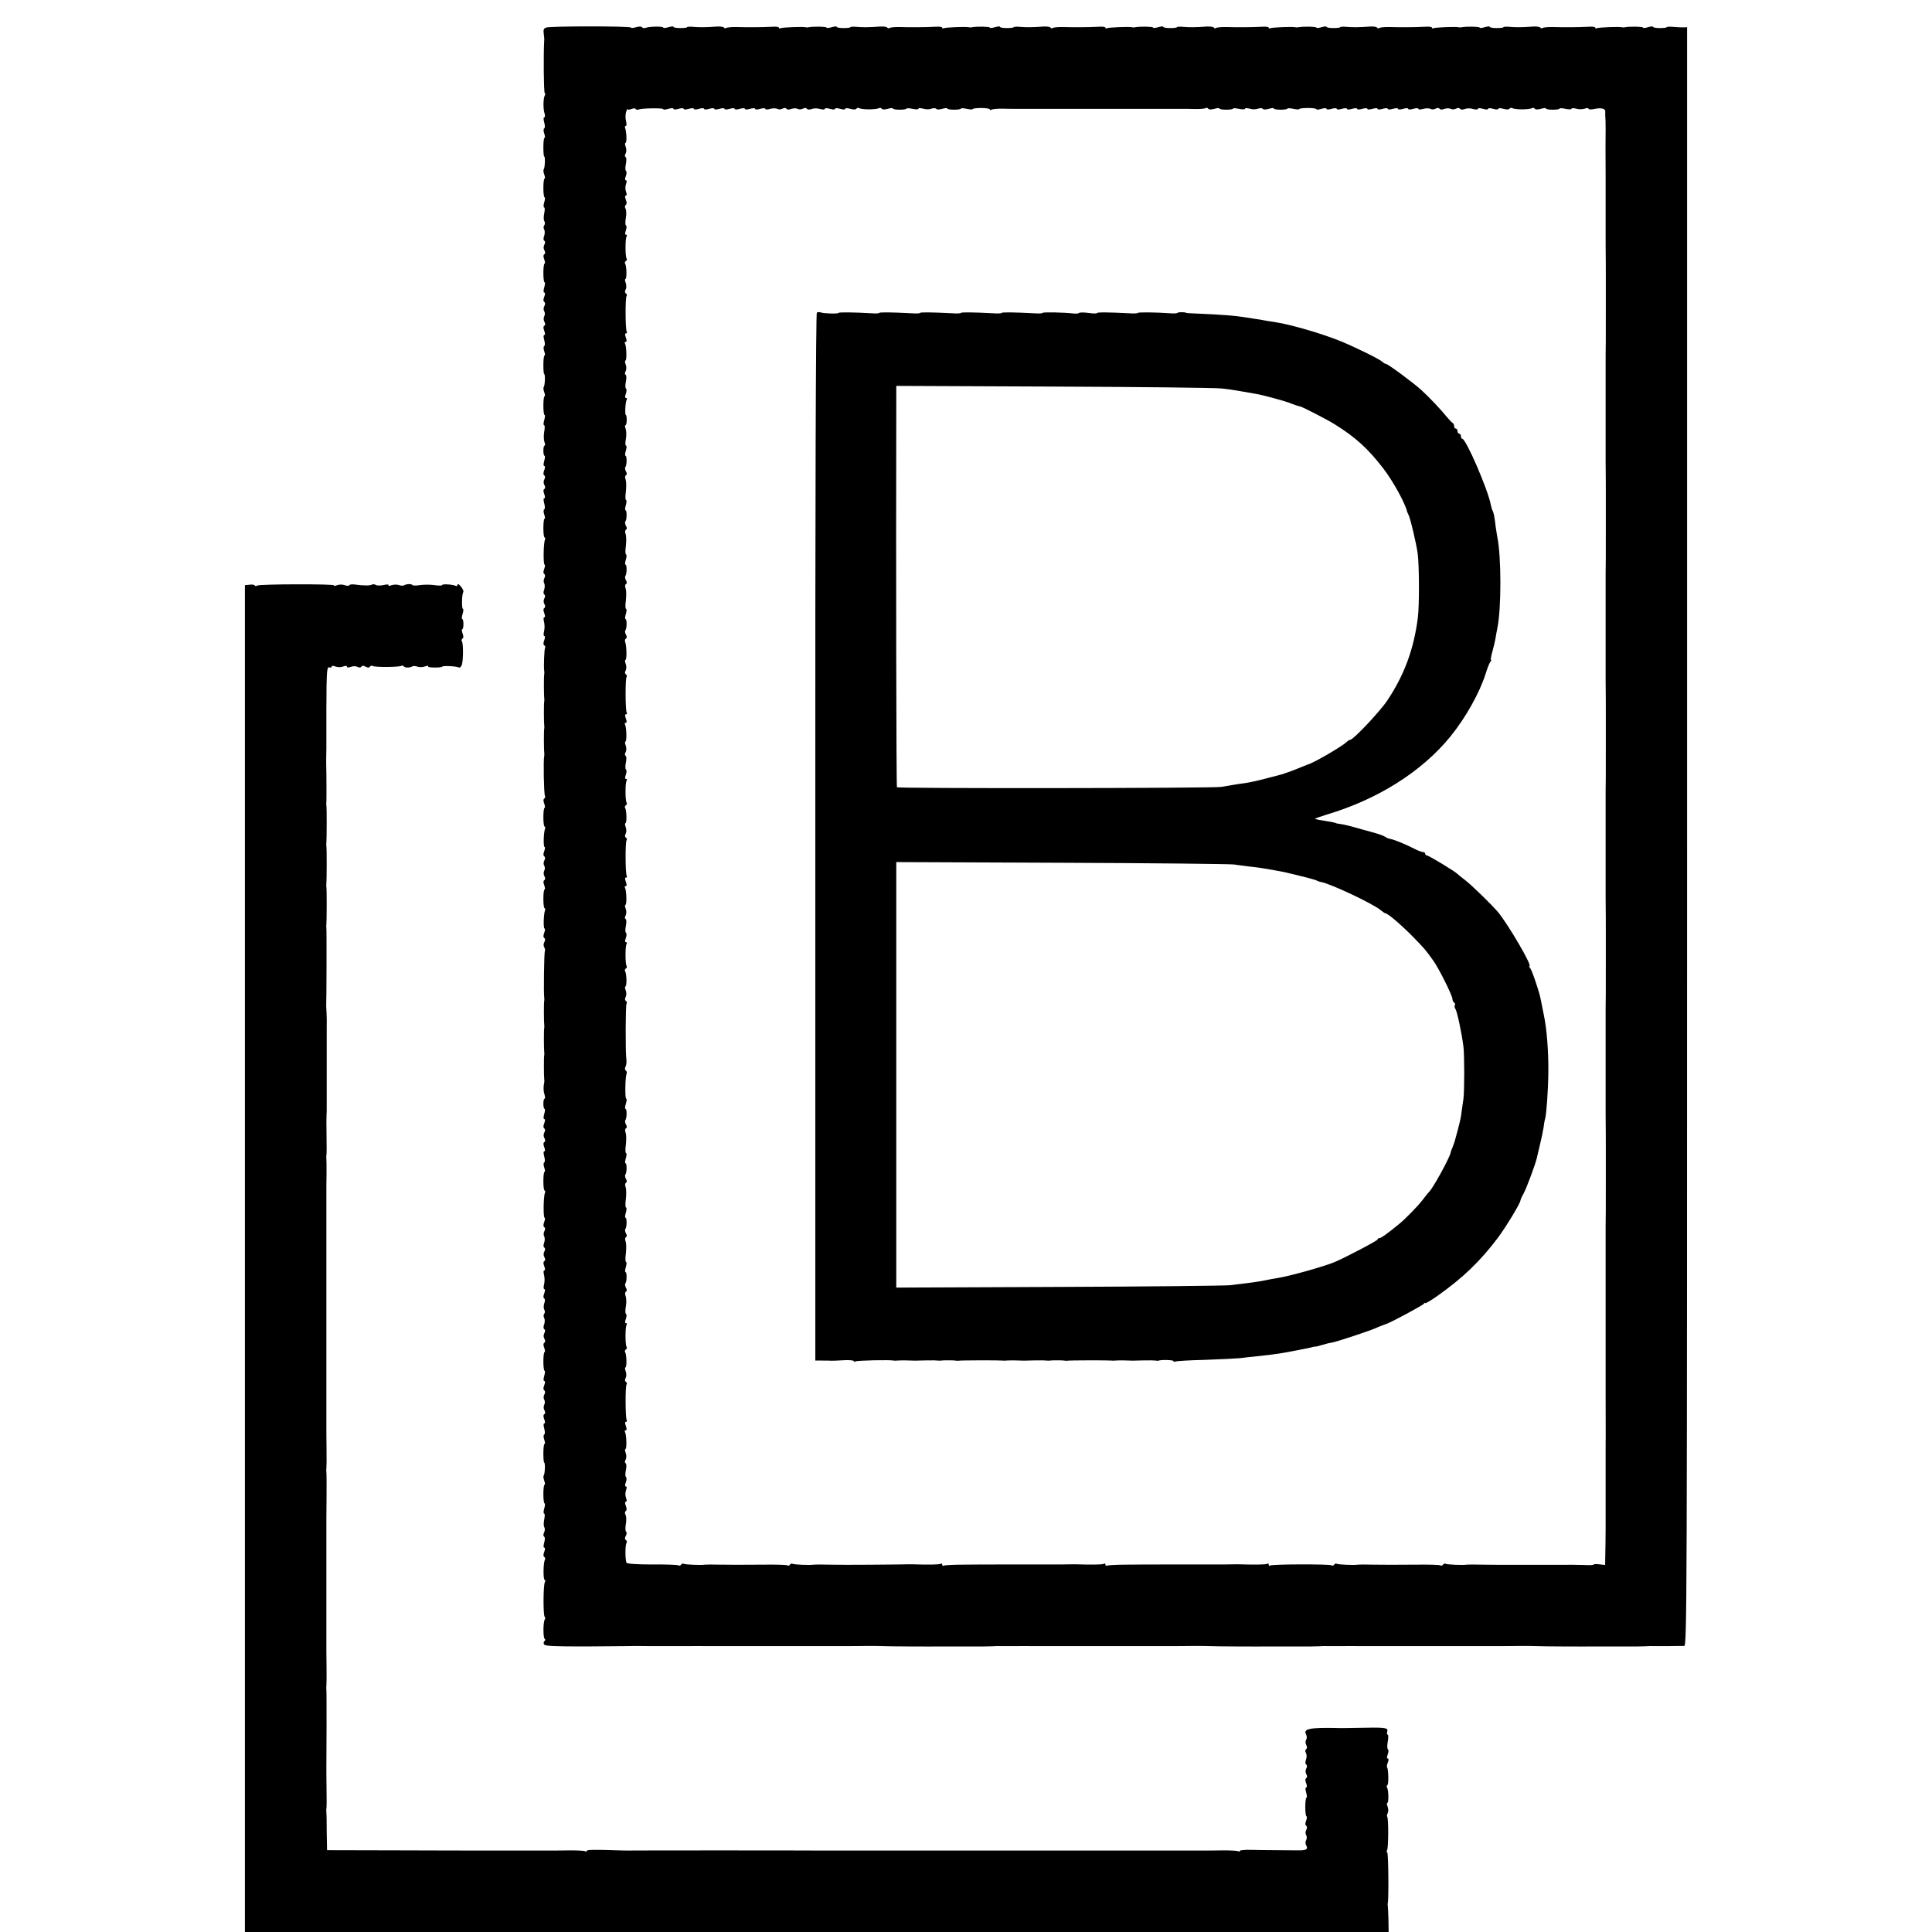
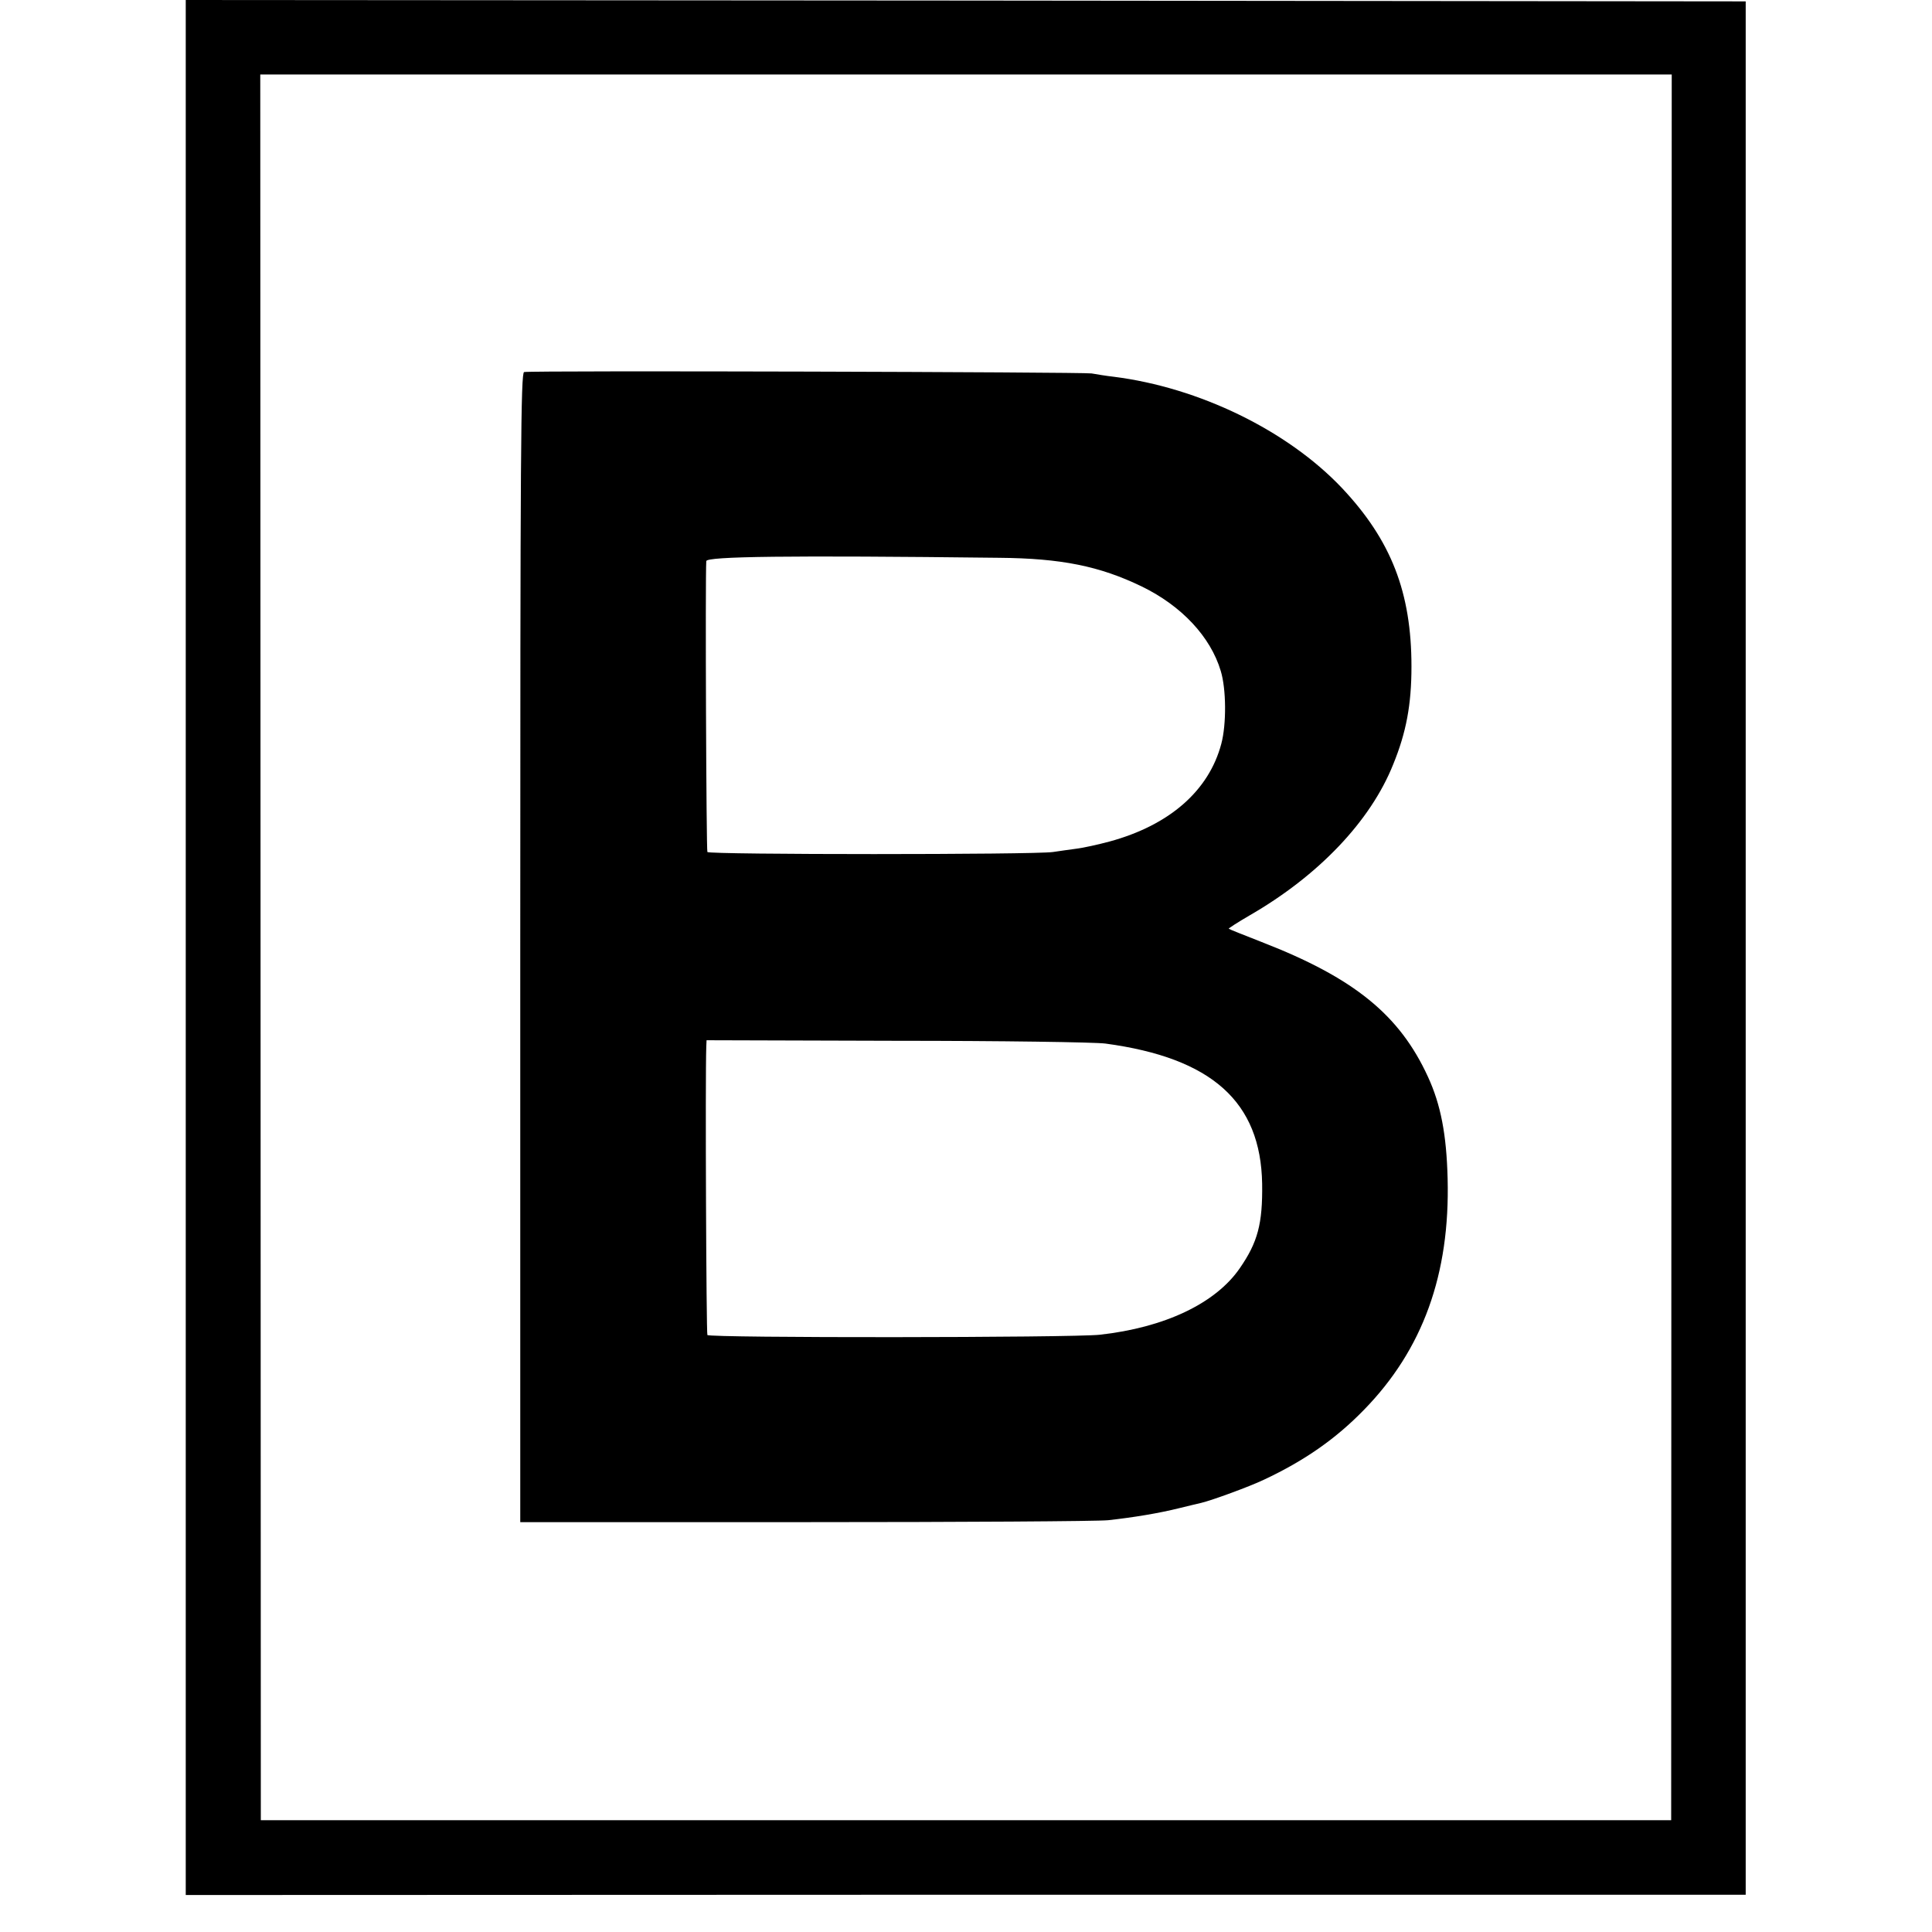
- <svg xmlns="http://www.w3.org/2000/svg" version="1.0" width="1136pt" height="1136pt" viewBox="0 0 1136 1136" preserveAspectRatio="xMidYMid meet">
-   <g transform="translate(0,1136) scale(0.1,-0.1)" fill="#000000" stroke="none">
-     <path d="M3211 11198 c-14 -5 -17 -14 -14 -35 2 -15 4 -32 3 -38 -5 -85 -3 -308 3 -312 4 -2 4 -9 0 -15 -9 -16 -10 -79 -1 -105 4 -13 3 -23 -2 -23 -5 0 -5 -12 0 -30 5 -17 5 -32 0 -35 -5 -3 -5 -16 0 -30 5 -14 6 -25 2 -25 -4 0 -7 -25 -7 -55 0 -30 2 -55 5 -55 7 0 4 -69 -3 -76 -3 -3 -2 -17 3 -30 5 -13 6 -24 2 -24 -4 0 -7 -25 -7 -55 0 -30 3 -55 7 -55 4 0 3 -13 -2 -30 -5 -16 -5 -30 0 -30 4 0 4 -15 0 -34 -4 -19 -4 -40 1 -47 4 -7 4 -18 -1 -24 -5 -6 -5 -17 0 -25 4 -7 4 -24 0 -36 -6 -14 -5 -26 0 -29 6 -4 7 -13 1 -23 -6 -11 -6 -24 0 -34 6 -10 6 -19 0 -23 -7 -4 -7 -15 -1 -30 5 -14 6 -25 2 -25 -4 0 -7 -25 -7 -55 0 -30 3 -55 7 -55 4 0 3 -13 -2 -30 -5 -18 -5 -30 0 -30 6 0 6 -10 0 -25 -6 -15 -6 -26 0 -30 6 -4 7 -13 1 -24 -6 -10 -6 -23 -1 -31 5 -8 5 -21 0 -30 -5 -9 -4 -23 1 -32 6 -10 6 -19 0 -23 -7 -4 -7 -15 -1 -30 6 -15 6 -25 0 -25 -5 0 -5 -12 0 -30 5 -17 5 -32 0 -35 -5 -3 -5 -16 0 -30 5 -14 6 -25 2 -25 -4 0 -7 -25 -7 -55 0 -30 2 -55 5 -55 7 0 4 -69 -3 -76 -3 -3 -2 -17 3 -30 5 -13 6 -24 2 -24 -4 0 -7 -25 -7 -55 0 -30 3 -55 7 -55 4 0 3 -13 -2 -30 -5 -16 -5 -30 -1 -30 5 0 5 -17 1 -38 -4 -21 -3 -48 1 -60 5 -12 5 -22 1 -22 -4 0 -7 -13 -7 -30 0 -16 3 -30 7 -30 4 0 3 -13 -2 -30 -5 -18 -5 -30 0 -30 6 0 6 -10 0 -25 -6 -15 -6 -26 0 -30 6 -4 7 -13 1 -23 -6 -11 -6 -24 0 -34 6 -10 6 -19 0 -23 -7 -4 -7 -15 -1 -30 6 -15 6 -25 0 -25 -5 0 -5 -12 0 -30 5 -17 5 -32 0 -35 -5 -3 -5 -16 0 -30 5 -14 6 -25 2 -25 -4 0 -7 -25 -7 -55 0 -30 3 -55 7 -55 4 0 5 -7 2 -15 -9 -22 -10 -145 -2 -145 4 0 3 -11 -2 -25 -6 -15 -6 -26 0 -30 6 -4 7 -13 1 -24 -5 -9 -6 -23 -1 -31 4 -7 4 -24 0 -36 -6 -14 -5 -26 0 -29 6 -4 7 -13 1 -23 -6 -11 -6 -24 0 -34 6 -10 6 -19 0 -23 -7 -4 -7 -15 -1 -30 6 -15 6 -25 0 -25 -5 0 -5 -12 -1 -27 4 -16 4 -40 0 -55 -4 -16 -3 -28 2 -28 5 0 4 -11 -1 -25 -6 -15 -6 -26 1 -30 5 -4 7 -10 4 -14 -5 -9 -9 -118 -5 -136 1 -5 1 -14 0 -20 -3 -12 -2 -126 0 -140 1 -5 1 -14 0 -20 -3 -12 -2 -126 0 -140 1 -5 1 -14 0 -20 -3 -12 -2 -126 0 -140 1 -5 1 -14 0 -20 -6 -22 -2 -223 4 -233 3 -6 2 -13 -3 -17 -7 -4 -7 -15 -1 -30 5 -14 6 -25 2 -25 -4 0 -7 -25 -7 -55 0 -30 3 -55 7 -55 4 0 5 -6 3 -12 -9 -23 -11 -108 -3 -108 4 0 3 -11 -2 -25 -6 -15 -6 -26 0 -30 6 -4 7 -13 1 -24 -6 -10 -6 -23 -1 -31 5 -8 5 -21 0 -30 -5 -9 -4 -23 1 -32 6 -10 6 -19 0 -23 -7 -4 -7 -15 -1 -30 5 -14 6 -25 2 -25 -4 0 -7 -25 -7 -55 0 -30 3 -55 7 -55 4 0 5 -6 3 -12 -9 -23 -11 -108 -3 -108 4 0 3 -11 -2 -25 -6 -15 -6 -26 0 -30 6 -4 7 -13 1 -24 -6 -10 -6 -23 -1 -31 5 -8 6 -18 4 -22 -5 -8 -8 -251 -4 -273 1 -5 1 -14 0 -20 -3 -12 -2 -126 0 -140 1 -5 1 -14 0 -20 -3 -12 -2 -126 0 -140 1 -5 1 -14 0 -20 -3 -12 -2 -126 0 -140 1 -5 1 -14 0 -20 -6 -26 -5 -52 2 -72 4 -13 4 -23 0 -23 -4 0 -7 -13 -7 -30 0 -16 3 -30 7 -30 4 0 3 -13 -2 -30 -5 -18 -5 -30 0 -30 6 0 6 -10 0 -25 -6 -15 -6 -26 0 -30 6 -4 7 -13 1 -23 -6 -11 -6 -24 0 -34 6 -10 6 -19 0 -23 -7 -4 -7 -15 -1 -30 6 -15 6 -25 0 -25 -5 0 -5 -12 0 -30 5 -17 5 -32 0 -35 -5 -3 -5 -16 0 -30 5 -14 6 -25 2 -25 -4 0 -7 -25 -7 -55 0 -30 3 -55 7 -55 4 0 5 -7 2 -15 -9 -22 -10 -145 -2 -145 4 0 3 -11 -2 -25 -6 -15 -6 -26 0 -30 6 -4 7 -13 1 -24 -5 -9 -6 -23 -1 -31 4 -7 4 -24 0 -36 -6 -14 -5 -26 0 -29 6 -4 7 -13 1 -23 -6 -11 -6 -24 0 -34 6 -10 6 -19 0 -23 -7 -4 -7 -15 -1 -30 6 -15 6 -25 0 -25 -5 0 -5 -12 -1 -27 4 -16 4 -40 0 -56 -4 -15 -3 -27 2 -27 5 0 4 -11 -1 -25 -6 -15 -6 -27 0 -30 5 -3 6 -15 0 -29 -4 -12 -4 -29 0 -36 5 -8 5 -19 0 -25 -5 -6 -5 -17 0 -25 4 -7 4 -24 0 -36 -6 -14 -5 -26 0 -29 6 -4 7 -13 1 -23 -6 -11 -6 -24 0 -34 6 -10 6 -19 0 -23 -7 -4 -7 -15 -1 -30 5 -14 6 -25 2 -25 -4 0 -7 -25 -7 -55 0 -30 3 -55 7 -55 4 0 3 -13 -2 -30 -5 -18 -5 -30 0 -30 6 0 6 -10 0 -25 -6 -15 -6 -26 0 -30 6 -4 7 -13 1 -24 -6 -10 -6 -23 -1 -31 5 -8 5 -21 0 -30 -5 -9 -4 -23 1 -32 6 -10 6 -19 0 -23 -7 -4 -7 -15 -1 -30 6 -15 6 -25 0 -25 -5 0 -5 -12 0 -30 5 -17 5 -32 0 -35 -5 -3 -5 -16 0 -30 5 -14 6 -25 2 -25 -4 0 -7 -25 -7 -55 0 -30 2 -55 5 -55 7 0 4 -69 -3 -76 -3 -3 -2 -17 3 -30 5 -13 6 -24 2 -24 -4 0 -7 -25 -7 -55 0 -30 3 -55 7 -55 4 0 3 -13 -2 -30 -5 -16 -5 -30 0 -30 4 0 4 -15 0 -34 -4 -19 -4 -40 1 -47 4 -7 3 -21 -2 -30 -5 -11 -5 -20 0 -24 6 -3 6 -17 1 -35 -5 -18 -5 -30 0 -30 6 0 6 -10 0 -25 -6 -15 -6 -26 1 -30 5 -4 6 -11 3 -17 -10 -16 -11 -118 -1 -118 4 0 5 -5 1 -12 -10 -16 -11 -199 -1 -205 4 -2 4 -10 0 -16 -10 -16 -10 -108 0 -114 5 -3 4 -8 -1 -12 -6 -4 -7 -12 -3 -20 6 -10 60 -12 242 -12 129 1 241 2 249 2 8 1 67 1 130 0 155 0 145 0 230 0 41 0 80 1 85 0 8 0 372 0 475 0 8 0 116 0 240 0 124 0 241 0 260 1 19 0 55 0 80 -1 36 -2 291 -3 360 -2 8 0 69 0 135 0 66 -1 134 0 150 1 17 1 37 2 45 1 8 0 49 0 90 0 41 0 80 1 85 0 8 0 372 0 475 0 8 0 116 0 240 0 124 0 241 0 260 1 19 0 55 0 80 -1 36 -2 291 -3 360 -2 8 0 69 0 135 0 66 -1 134 0 150 1 17 1 37 2 45 1 8 0 49 0 90 0 41 0 80 1 85 0 8 0 372 0 475 0 8 0 116 0 240 0 124 0 241 0 260 1 19 0 55 0 80 -1 36 -2 291 -3 360 -2 8 0 69 0 135 0 66 -1 134 0 150 1 17 1 37 2 45 1 8 0 49 0 90 0 41 1 83 1 93 1 16 -1 17 232 17 4759 l0 4759 -22 -1 c-13 0 -40 1 -60 3 -21 2 -38 1 -38 -2 0 -3 -18 -5 -40 -5 -22 0 -40 3 -40 7 0 4 -14 3 -30 -2 -16 -5 -30 -6 -30 -2 0 6 -77 7 -105 2 -6 -2 -14 -1 -20 0 -19 4 -138 -1 -146 -6 -5 -3 -9 -1 -9 3 0 5 -15 7 -32 6 -38 -2 -85 -3 -110 -3 -10 0 -26 0 -35 0 -10 0 -41 0 -70 1 -28 1 -56 -2 -62 -5 -5 -4 -12 -3 -14 2 -3 4 -20 7 -39 6 -71 -5 -104 -5 -140 -2 -21 2 -38 1 -38 -2 0 -3 -18 -5 -40 -5 -22 0 -40 3 -40 7 0 4 -14 3 -30 -2 -16 -5 -30 -6 -30 -2 0 6 -77 7 -105 2 -6 -2 -14 -1 -20 0 -19 4 -138 -1 -146 -6 -5 -3 -9 -1 -9 3 0 5 -15 7 -32 6 -38 -2 -85 -3 -110 -3 -10 0 -26 0 -35 0 -10 0 -41 0 -70 1 -28 1 -56 -2 -62 -5 -5 -4 -12 -3 -14 2 -3 4 -20 7 -39 6 -71 -5 -104 -5 -140 -2 -21 2 -38 1 -38 -2 0 -3 -18 -5 -40 -5 -22 0 -40 3 -40 7 0 4 -13 3 -30 -2 -16 -5 -30 -6 -30 -2 0 6 -77 7 -105 2 -6 -2 -14 -1 -20 0 -19 4 -138 -1 -146 -6 -5 -3 -9 -1 -9 3 0 5 -15 7 -32 6 -38 -2 -85 -3 -110 -3 -10 0 -26 0 -35 0 -10 0 -41 0 -70 1 -28 1 -56 -2 -62 -5 -5 -4 -12 -3 -14 2 -3 4 -20 7 -39 6 -71 -5 -104 -5 -140 -2 -21 2 -38 1 -38 -2 0 -3 -18 -5 -40 -5 -22 0 -40 3 -40 7 0 4 -14 3 -30 -2 -17 -5 -30 -6 -30 -2 0 6 -77 7 -105 2 -6 -2 -14 -1 -20 0 -19 4 -138 -1 -146 -6 -5 -3 -9 -1 -9 3 0 5 -15 7 -32 6 -38 -2 -85 -3 -110 -3 -10 0 -26 0 -35 0 -10 0 -41 0 -70 1 -28 1 -56 -2 -62 -5 -5 -4 -12 -3 -14 2 -3 4 -20 7 -39 6 -71 -5 -104 -5 -140 -2 -21 2 -38 1 -38 -2 0 -3 -18 -5 -40 -5 -22 0 -40 3 -40 7 0 4 -13 3 -30 -2 -16 -5 -30 -6 -30 -2 0 6 -77 7 -105 2 -6 -2 -14 -1 -20 0 -19 4 -138 -1 -146 -6 -5 -3 -9 -1 -9 3 0 5 -15 7 -32 6 -38 -2 -85 -3 -110 -3 -10 0 -26 0 -35 0 -10 0 -41 0 -70 1 -28 1 -56 -2 -62 -5 -5 -4 -12 -3 -14 2 -3 4 -20 7 -39 6 -71 -5 -104 -5 -140 -2 -21 2 -38 1 -38 -2 0 -3 -18 -5 -40 -5 -22 0 -40 3 -40 7 0 4 -13 3 -30 -2 -16 -5 -30 -6 -30 -2 0 6 -77 7 -105 2 -6 -2 -14 -1 -20 0 -19 4 -138 -1 -146 -6 -5 -3 -9 -1 -9 3 0 5 -15 7 -32 6 -38 -2 -85 -3 -110 -3 -10 0 -26 0 -35 0 -10 0 -41 0 -70 1 -28 1 -56 -2 -62 -5 -5 -4 -12 -3 -14 2 -3 4 -20 7 -39 6 -71 -5 -104 -5 -140 -2 -21 2 -38 1 -38 -2 0 -3 -18 -5 -40 -5 -22 0 -40 3 -40 7 0 4 -13 3 -30 -2 -16 -5 -30 -6 -30 -2 0 8 -83 7 -105 -2 -8 -3 -17 -1 -20 4 -3 5 -18 5 -35 0 -17 -5 -30 -6 -30 -2 0 9 -476 9 -499 0z m543 -482 c20 8 146 10 146 2 0 -4 14 -3 30 2 17 5 30 5 30 0 0 -5 13 -5 30 0 17 5 30 5 30 0 0 -5 13 -5 30 0 17 5 30 5 30 0 0 -5 13 -5 30 0 17 5 30 5 30 0 0 -5 13 -5 30 0 17 5 30 5 30 0 0 -5 13 -5 30 0 17 5 30 5 30 0 0 -5 13 -5 30 0 17 5 30 5 30 0 0 -5 13 -5 30 0 17 5 30 5 30 0 0 -5 13 -5 30 0 17 5 30 5 30 0 0 -5 13 -5 30 0 17 5 30 5 30 0 0 -5 13 -5 29 0 15 4 34 4 42 0 7 -5 21 -4 30 1 11 6 20 5 24 -1 3 -5 15 -6 29 0 12 4 29 4 36 0 8 -5 22 -4 31 1 11 6 20 5 24 -1 3 -5 15 -6 28 -1 12 5 34 5 49 0 16 -4 28 -4 28 1 0 5 13 5 30 0 17 -5 30 -5 30 0 0 5 13 5 30 0 17 -5 30 -5 30 0 0 5 13 5 30 0 18 -5 32 -5 36 1 3 5 10 6 16 3 6 -4 32 -7 58 -7 26 0 52 3 58 7 6 3 13 2 16 -3 4 -6 18 -6 36 -1 17 5 30 6 30 2 0 -4 18 -7 40 -7 22 0 40 3 40 6 0 4 16 3 35 -1 19 -4 35 -4 35 0 0 5 12 5 28 1 15 -5 37 -5 49 0 12 4 25 4 28 -1 3 -5 18 -5 35 0 17 5 30 6 30 2 0 -4 18 -7 40 -7 22 0 40 3 40 6 0 4 16 3 35 -1 19 -4 35 -5 35 -1 0 3 23 6 50 6 28 0 50 -4 50 -8 0 -5 5 -5 10 -2 6 4 34 6 63 6 29 -1 60 -1 70 -1 9 0 24 0 32 0 8 0 22 0 30 0 8 0 22 0 30 0 8 0 22 0 30 0 8 0 22 0 30 0 8 0 22 0 30 0 8 0 22 0 30 0 8 0 22 0 30 0 8 0 22 0 30 0 8 0 22 0 30 0 8 0 22 0 30 0 8 0 22 0 30 0 8 0 22 0 30 0 8 0 22 0 30 0 8 0 22 0 30 0 8 0 22 0 30 0 8 0 22 0 30 0 8 0 22 0 30 0 8 0 22 0 30 0 8 0 22 0 30 0 8 0 22 0 30 0 8 0 22 0 30 0 8 0 22 0 30 0 8 0 22 0 30 0 8 0 22 0 30 0 8 0 22 0 30 0 8 0 22 0 30 0 8 0 22 0 30 0 8 0 22 0 30 0 8 0 22 0 30 0 8 0 22 0 30 0 8 0 22 0 30 0 8 0 23 0 33 0 9 0 40 0 69 -1 28 -1 56 2 62 5 5 4 12 2 15 -3 4 -6 18 -6 36 -1 17 5 30 6 30 2 0 -4 18 -7 40 -7 22 0 40 3 40 6 0 4 16 3 35 -1 19 -4 35 -4 35 0 0 5 12 5 28 1 15 -5 37 -5 49 0 12 4 25 4 28 -1 3 -5 18 -5 35 0 17 5 30 6 30 2 0 -4 18 -7 40 -7 22 0 40 3 40 6 0 4 16 3 35 -1 19 -4 35 -5 35 -1 0 3 23 6 50 6 28 0 50 -3 50 -7 0 -4 14 -3 30 2 17 5 30 5 30 0 0 -5 13 -5 30 0 17 5 30 5 30 0 0 -5 13 -5 30 0 17 5 30 5 30 0 0 -5 13 -5 30 0 17 5 30 5 30 0 0 -5 13 -5 30 0 17 5 30 5 30 0 0 -5 13 -5 30 0 17 5 30 5 30 0 0 -5 13 -5 30 0 17 5 30 5 30 0 0 -5 13 -5 30 0 17 5 30 5 30 0 0 -5 13 -5 30 0 17 5 30 5 30 0 0 -5 13 -5 30 0 17 5 30 5 30 0 0 -5 13 -5 29 0 15 4 34 4 42 0 7 -5 21 -4 30 1 11 6 20 5 24 -1 3 -5 15 -6 29 0 12 4 29 4 36 0 8 -5 22 -4 31 1 11 6 20 5 24 -1 3 -5 15 -6 28 -1 12 5 34 5 49 0 16 -4 28 -4 28 1 0 5 13 5 30 0 17 -5 30 -5 30 0 0 5 13 5 30 0 17 -5 30 -5 30 0 0 5 13 5 30 0 18 -5 32 -5 36 1 3 5 10 6 16 3 6 -4 32 -7 58 -7 26 0 52 3 58 7 6 3 13 2 16 -3 4 -6 18 -6 36 -1 17 5 30 6 30 2 0 -4 18 -7 40 -7 22 0 40 3 40 6 0 4 16 3 35 -1 19 -4 35 -4 35 0 0 5 12 5 28 1 15 -5 37 -4 50 0 12 5 22 4 22 0 0 -5 15 -6 33 -2 43 9 68 3 66 -17 -1 -9 -1 -21 0 -27 1 -5 2 -39 2 -75 -1 -36 -1 -164 0 -285 0 -121 0 -227 0 -235 0 -8 0 -80 0 -160 1 -80 1 -154 1 -165 0 -11 0 -119 0 -240 0 -121 0 -229 -1 -240 0 -11 0 -119 0 -240 0 -121 0 -227 0 -235 0 -8 0 -80 0 -160 1 -80 1 -154 1 -165 0 -11 0 -119 0 -240 0 -121 0 -229 -1 -240 0 -11 0 -119 0 -240 0 -121 0 -227 0 -235 0 -8 0 -80 0 -160 1 -80 1 -154 1 -165 0 -11 0 -119 0 -240 0 -121 0 -229 -1 -240 0 -11 0 -119 0 -240 0 -121 0 -227 0 -235 0 -8 0 -80 0 -160 1 -80 1 -154 1 -165 0 -11 0 -119 0 -240 0 -121 0 -229 -1 -240 0 -11 0 -119 0 -240 0 -121 0 -227 0 -235 0 -8 0 -80 0 -160 1 -80 1 -154 1 -165 0 -11 0 -119 0 -240 0 -121 0 -229 -1 -240 0 -11 0 -119 0 -240 0 -121 0 -227 0 -235 0 -8 0 -80 0 -160 0 -80 0 -151 0 -157 0 -7 0 -114 0 -238 0 -124 1 -235 0 -247 0 -38 0 -462 0 -473 0 -5 0 -63 -1 -128 l-2 -119 -34 4 c-19 2 -34 2 -34 -2 0 -3 -26 -4 -57 -2 -32 1 -96 2 -143 1 -47 0 -92 0 -100 0 -13 0 -116 0 -255 0 -16 0 -64 1 -105 1 -41 1 -79 1 -85 0 -21 -4 -116 0 -125 5 -5 3 -11 1 -15 -5 -4 -6 -11 -8 -16 -4 -6 3 -67 5 -137 4 -160 -1 -171 -1 -262 0 -41 1 -79 1 -85 0 -21 -4 -116 0 -125 5 -5 3 -11 1 -15 -5 -4 -6 -11 -8 -16 -4 -13 8 -347 7 -360 -1 -5 -4 -9 -1 -9 5 0 6 -4 9 -9 5 -8 -5 -70 -6 -166 -3 -11 0 -51 0 -90 -1 -38 0 -77 0 -85 0 -8 0 -46 0 -85 0 -38 0 -77 0 -85 0 -8 0 -58 0 -110 0 -52 0 -144 0 -204 -1 -59 0 -112 -3 -117 -6 -5 -3 -9 0 -9 6 0 6 -4 9 -9 5 -8 -5 -70 -6 -166 -3 -11 0 -51 0 -90 -1 -38 0 -77 0 -85 0 -8 0 -46 0 -85 0 -38 0 -77 0 -85 0 -8 0 -58 0 -110 0 -52 0 -144 0 -204 -1 -59 0 -112 -3 -117 -6 -5 -3 -9 0 -9 6 0 6 -4 9 -9 5 -8 -5 -70 -6 -166 -3 -11 0 -51 0 -90 -1 -64 -1 -225 -2 -300 -2 -16 0 -64 1 -105 1 -41 1 -79 1 -85 0 -21 -4 -116 0 -125 5 -5 3 -11 1 -15 -5 -4 -6 -11 -8 -16 -4 -6 3 -67 5 -137 4 -160 -1 -171 -1 -262 0 -41 1 -79 1 -85 0 -21 -4 -116 0 -125 5 -5 3 -11 1 -15 -5 -4 -6 -11 -8 -16 -4 -6 3 -75 6 -154 5 -89 0 -147 4 -151 10 -8 14 -9 103 0 117 3 6 2 13 -4 17 -7 4 -7 12 0 25 6 10 6 21 1 24 -4 3 -5 23 -1 45 4 21 3 46 -2 54 -5 9 -4 18 1 22 7 4 7 15 1 30 -6 16 -6 25 0 25 6 0 6 9 1 23 -5 12 -5 32 0 45 5 13 5 22 -1 22 -6 0 -6 9 0 25 5 13 5 27 1 30 -5 3 -5 21 -1 40 4 20 4 38 -1 41 -6 3 -6 12 0 22 5 9 5 26 0 39 -5 13 -5 23 -1 23 8 0 6 85 -3 100 -3 5 -2 10 4 10 7 0 7 8 1 25 -6 17 -6 25 1 25 6 0 7 5 4 10 -8 14 -9 196 -1 209 4 5 2 12 -4 16 -6 4 -7 12 -1 23 5 9 5 26 0 39 -5 13 -5 23 -1 23 8 0 7 74 -2 89 -4 5 -2 12 4 16 6 4 8 11 4 16 -8 14 -8 114 0 128 4 6 3 11 -3 11 -7 0 -7 8 -1 25 5 13 5 27 1 29 -5 3 -5 23 -1 44 4 21 3 48 -1 60 -5 12 -4 24 1 27 7 4 7 13 0 24 -5 10 -6 21 -3 25 9 8 10 66 1 66 -4 0 -3 14 2 30 5 17 5 30 1 30 -4 0 -5 22 -1 49 3 27 3 58 -1 70 -5 11 -4 23 1 26 7 4 7 13 0 24 -5 10 -6 21 -3 25 9 8 10 66 1 66 -4 0 -3 14 2 30 5 17 5 30 1 30 -4 0 -5 22 -1 49 3 27 3 58 -1 70 -5 11 -4 23 1 26 7 4 7 13 0 24 -5 10 -6 21 -3 25 9 8 10 66 1 66 -4 0 -3 14 2 30 5 17 5 30 1 30 -4 0 -5 22 -1 49 3 27 3 58 -1 70 -5 11 -4 23 1 26 7 4 7 13 0 24 -5 10 -6 21 -3 25 9 8 10 66 1 66 -4 0 -3 14 2 30 5 17 6 30 2 30 -8 0 -6 125 2 146 3 7 1 16 -4 19 -6 4 -7 14 -2 23 5 9 7 28 5 42 -6 46 -5 319 1 329 4 5 2 12 -4 16 -6 4 -7 12 -1 23 5 9 5 26 0 39 -5 13 -5 23 -1 23 8 0 7 74 -2 89 -4 5 -2 12 4 16 6 4 8 11 4 16 -8 14 -8 114 0 128 4 6 3 11 -3 11 -7 0 -7 8 -1 25 5 13 5 27 1 30 -5 3 -5 21 -1 40 4 20 4 38 -1 41 -6 3 -6 12 0 22 5 9 5 26 0 39 -5 13 -5 23 -1 23 8 0 6 85 -3 100 -3 5 -2 10 4 10 7 0 7 8 1 25 -6 17 -6 25 1 25 6 0 7 5 4 10 -8 14 -9 196 -1 209 4 5 2 12 -4 16 -6 4 -7 12 -1 23 5 9 5 26 0 39 -5 13 -5 23 -1 23 8 0 7 74 -2 89 -4 5 -2 12 4 16 6 4 8 11 4 16 -8 14 -8 114 0 128 4 6 3 11 -3 11 -7 0 -7 8 -1 25 5 13 5 27 1 30 -5 3 -5 21 -1 40 4 20 4 38 -1 41 -6 3 -6 12 0 22 5 9 5 26 0 39 -5 13 -5 23 -1 23 8 0 6 85 -3 100 -3 5 -2 10 4 10 7 0 7 8 1 25 -6 17 -6 25 1 25 6 0 7 5 4 10 -8 14 -9 196 -1 209 4 5 2 12 -4 16 -6 4 -7 12 -1 23 5 9 5 26 0 39 -5 13 -5 23 -1 23 8 0 7 83 -2 105 -3 8 -1 17 4 20 7 4 7 13 0 24 -5 10 -6 21 -3 25 9 8 10 66 1 66 -4 0 -3 14 2 30 5 17 5 30 1 30 -4 0 -5 22 -1 49 3 27 3 58 -1 70 -5 11 -4 23 1 26 7 4 7 13 0 24 -5 10 -6 21 -3 25 9 8 10 66 1 66 -4 0 -3 14 2 30 5 17 5 30 1 30 -4 0 -5 22 -1 49 3 27 3 58 -1 70 -5 11 -4 23 1 26 7 4 7 13 0 24 -5 10 -6 21 -3 25 9 8 10 66 1 66 -4 0 -3 14 2 30 5 17 5 30 1 30 -4 0 -5 22 -1 49 3 27 3 58 -1 70 -5 11 -4 23 1 26 7 4 7 13 0 24 -5 10 -6 21 -3 25 9 8 10 66 1 66 -4 0 -3 14 2 30 5 17 5 30 1 30 -5 0 -5 17 -1 38 4 21 3 48 -1 60 -5 12 -5 22 -1 22 4 0 7 14 7 30 0 17 -2 30 -5 30 -7 0 -3 77 5 90 3 6 2 10 -4 10 -7 0 -7 8 -1 25 5 13 5 27 1 30 -5 3 -5 21 -1 40 4 20 4 38 -1 41 -6 3 -6 12 0 22 5 9 5 26 0 39 -5 13 -5 23 -1 23 8 0 6 85 -3 100 -3 5 -2 10 4 10 7 0 7 8 1 25 -6 17 -6 25 1 25 6 0 7 5 4 10 -8 14 -9 196 -1 209 4 5 2 12 -4 16 -6 4 -7 12 -1 23 5 9 5 26 0 39 -5 13 -5 23 -1 23 8 0 7 74 -2 89 -4 5 -2 12 4 16 6 4 8 11 4 16 -8 14 -8 114 0 128 4 6 3 11 -3 11 -7 0 -7 8 -1 25 5 13 5 27 1 29 -5 3 -5 23 -1 45 4 21 3 46 -2 54 -5 9 -4 18 1 22 7 4 7 15 1 30 -6 16 -6 25 0 25 6 0 6 9 1 23 -5 12 -5 32 0 45 5 13 5 22 -1 22 -6 0 -6 9 0 25 5 13 5 27 1 30 -5 3 -5 21 -1 40 4 20 4 38 -1 41 -6 3 -6 12 0 22 5 9 5 26 0 39 -5 13 -5 23 -1 23 9 0 6 64 -2 87 -3 7 -1 13 4 13 5 0 5 12 1 28 -4 15 -4 38 0 52 4 14 7 22 8 18 1 -4 11 -4 24 1 12 5 23 5 25 0 2 -4 9 -6 16 -3z" />
-     <path d="M4803 9522 c-6 -5 -10 -1068 -9 -3085 l0 -3077 40 0 c23 0 48 0 56 -1 8 0 41 1 73 3 31 2 57 -1 57 -5 0 -5 5 -5 10 -2 10 6 203 10 225 5 6 -1 15 -1 20 0 6 1 28 1 50 1 55 -2 53 -2 120 0 33 1 65 0 70 -1 6 -1 13 -1 18 0 9 2 75 2 85 0 4 -1 11 -2 16 -1 14 3 249 3 261 1 6 -1 15 -1 20 0 6 1 28 1 50 1 55 -2 53 -2 120 0 33 1 65 0 70 -1 6 -1 13 -1 18 0 9 2 75 2 85 0 4 -1 11 -2 16 -1 14 3 249 3 261 1 6 -1 15 -1 20 0 6 1 28 1 50 1 55 -2 53 -2 120 0 33 1 65 0 70 -1 6 -1 12 -2 15 -1 17 7 90 5 90 -2 0 -5 4 -6 9 -3 5 3 82 8 172 10 90 3 184 8 209 10 25 3 65 8 90 10 59 6 139 16 170 22 14 3 50 9 80 15 54 10 80 16 90 19 3 1 8 2 11 2 4 -1 22 3 40 9 19 6 47 13 62 15 28 5 215 67 252 83 21 10 57 23 65 26 21 5 217 110 222 119 4 6 8 8 8 4 0 -5 33 15 73 43 151 107 251 204 353 339 45 59 134 206 134 221 0 4 8 23 19 42 16 29 67 165 77 206 2 9 10 45 19 81 9 36 18 81 21 100 2 19 6 42 9 50 8 29 18 166 19 273 2 116 -9 261 -27 342 -2 11 -8 38 -12 60 -11 56 -10 53 -35 130 -13 39 -27 76 -33 83 -5 6 -7 12 -4 12 18 0 -124 243 -184 316 -38 45 -159 163 -198 192 -20 15 -38 30 -41 33 -9 12 -169 109 -180 109 -5 0 -10 5 -10 10 0 6 -6 10 -13 10 -7 0 -29 8 -50 19 -51 26 -118 54 -141 58 -11 2 -24 7 -30 12 -6 5 -38 17 -71 26 -33 9 -85 23 -115 32 -30 8 -66 17 -80 18 -14 2 -25 4 -25 5 0 2 -34 9 -80 16 -22 3 -42 8 -43 9 -2 2 29 13 68 25 302 90 560 253 728 459 90 111 172 257 208 371 9 30 21 61 27 68 5 6 7 12 4 12 -3 0 0 21 8 48 7 26 16 63 19 82 3 19 8 46 11 60 23 116 23 417 -1 533 -2 12 -7 41 -10 63 -6 56 -12 82 -18 92 -3 5 -7 19 -10 33 -16 88 -146 389 -168 389 -4 0 -8 7 -8 15 0 8 -4 15 -10 15 -5 0 -10 7 -10 15 0 8 -4 15 -10 15 -5 0 -10 6 -10 14 0 8 -3 16 -7 18 -5 2 -21 19 -37 38 -33 41 -100 112 -148 156 -42 39 -197 154 -208 154 -5 0 -15 6 -22 13 -16 15 -158 85 -243 120 -108 44 -295 99 -383 112 -21 3 -49 8 -62 10 -14 3 -41 8 -60 10 -19 3 -51 8 -70 11 -43 7 -127 14 -245 19 -49 2 -90 4 -90 5 0 5 -47 6 -50 1 -2 -4 -23 -5 -47 -3 -82 6 -188 7 -188 2 0 -3 -24 -4 -52 -2 -117 6 -188 7 -188 1 0 -3 -23 -3 -50 1 -28 4 -53 3 -55 0 -3 -4 -19 -5 -37 -3 -50 6 -178 9 -178 3 0 -3 -24 -4 -52 -2 -116 6 -188 7 -188 2 0 -3 -24 -4 -52 -2 -113 6 -188 7 -188 2 0 -3 -24 -4 -52 -2 -116 6 -188 7 -188 2 0 -3 -24 -4 -52 -2 -113 6 -188 7 -188 2 0 -3 -21 -4 -47 -2 -100 6 -193 7 -193 2 0 -6 -86 -4 -104 3 -7 3 -17 2 -23 -1z m2377 -446 c36 -3 92 -12 125 -18 33 -6 69 -12 80 -14 34 -5 169 -42 195 -52 23 -10 54 -20 65 -22 15 -3 158 -77 200 -103 126 -78 199 -145 289 -262 58 -75 131 -209 140 -255 1 -3 4 -9 7 -15 10 -15 48 -175 55 -231 9 -67 10 -307 1 -374 -23 -185 -80 -340 -180 -489 -44 -66 -200 -231 -218 -231 -4 0 -14 -6 -21 -13 -27 -26 -197 -125 -228 -132 -5 -2 -36 -14 -95 -38 -16 -6 -33 -12 -37 -13 -5 -1 -9 -2 -10 -4 -2 -1 -10 -3 -18 -5 -8 -2 -50 -13 -92 -24 -42 -11 -96 -23 -120 -26 -24 -3 -56 -8 -73 -11 -16 -3 -46 -8 -65 -11 -58 -8 -1900 -10 -1906 -2 -4 6 -6 1302 -4 2247 l0 113 923 -4 c507 -2 951 -7 987 -11z m75 -2799 c22 -3 63 -9 90 -12 51 -5 87 -11 138 -20 68 -12 84 -16 107 -22 31 -8 24 -6 90 -22 30 -8 60 -16 65 -20 6 -3 15 -6 22 -7 54 -9 308 -128 353 -167 11 -9 23 -17 26 -17 13 0 85 -61 154 -130 75 -76 84 -87 128 -149 32 -44 112 -205 112 -224 0 -9 5 -19 10 -22 6 -4 8 -11 4 -16 -3 -5 -1 -15 4 -22 9 -12 37 -141 47 -222 6 -49 6 -257 0 -305 -3 -19 -7 -51 -10 -70 -5 -41 -9 -60 -25 -120 -7 -25 -13 -49 -15 -55 -1 -5 -7 -23 -13 -38 -7 -16 -12 -30 -12 -32 0 -22 -107 -218 -129 -235 -3 -3 -19 -23 -36 -45 -28 -37 -101 -112 -142 -145 -69 -56 -102 -80 -112 -80 -6 0 -11 -4 -11 -8 0 -7 -193 -108 -255 -134 -64 -26 -267 -83 -335 -93 -14 -2 -47 -8 -75 -14 -46 -9 -77 -13 -203 -28 -26 -3 -478 -8 -1004 -10 l-958 -4 0 155 c0 86 0 617 0 1181 0 564 0 1057 0 1096 l0 70 973 -4 c534 -2 990 -7 1012 -10z" />
-     <path d="M1468 7922 l-28 -3 0 -3960 0 -3959 3363 0 3362 0 -1 73 c-1 39 -3 77 -4 82 -1 6 -1 12 0 15 6 15 4 293 -3 297 -4 2 -5 9 -1 14 8 13 9 183 1 196 -3 5 -2 15 3 23 4 7 4 24 -1 37 -5 12 -5 23 -1 23 8 0 7 74 -2 89 -4 5 -3 12 2 15 8 5 6 95 -2 104 -3 2 -1 15 4 28 6 15 6 24 0 24 -6 0 -6 9 0 25 5 13 5 27 1 29 -5 3 -5 24 -1 46 4 22 4 40 0 40 -5 0 -6 9 -3 20 6 22 -11 24 -187 20 -41 -1 -82 -1 -90 -1 -180 4 -219 -3 -200 -38 5 -10 5 -23 0 -31 -5 -8 -5 -21 1 -31 6 -11 5 -20 -1 -24 -6 -4 -7 -12 -1 -23 5 -9 5 -26 0 -39 -5 -13 -4 -25 1 -28 6 -4 7 -13 1 -23 -6 -11 -6 -24 0 -34 6 -10 6 -19 0 -23 -7 -4 -7 -15 -1 -30 6 -15 6 -25 0 -25 -5 0 -5 -12 0 -30 5 -16 6 -30 2 -30 -4 0 -7 -25 -7 -55 0 -30 3 -55 7 -55 4 0 3 -11 -2 -25 -6 -15 -6 -26 0 -30 6 -4 7 -13 1 -24 -6 -10 -6 -23 -1 -31 5 -8 5 -21 0 -30 -5 -9 -5 -22 0 -30 14 -23 1 -31 -48 -30 -26 0 -83 1 -127 1 -44 0 -110 1 -148 2 -37 1 -67 -2 -67 -6 0 -5 -4 -6 -9 -2 -6 3 -45 5 -88 5 -43 -1 -87 -1 -98 -1 -21 0 -193 0 -210 0 -5 0 -57 0 -115 0 -58 0 -114 0 -125 0 -78 0 -1113 0 -1125 0 -8 0 -62 0 -120 0 -58 0 -112 0 -120 0 -8 0 -62 0 -120 0 -58 0 -112 0 -120 0 -8 0 -62 0 -120 0 -58 0 -112 0 -120 0 -48 1 -1106 1 -1110 0 -3 0 -27 0 -54 1 -143 5 -186 4 -186 -3 0 -5 -4 -6 -9 -2 -6 3 -45 5 -88 5 -43 -1 -87 -1 -98 -1 -21 0 -193 0 -210 0 -5 0 -57 0 -115 0 -58 0 -114 0 -125 0 -11 0 -214 0 -451 1 l-431 1 -2 109 c0 60 -1 113 -2 117 -1 4 -1 13 0 18 2 6 2 57 1 115 -1 58 -1 112 -1 120 1 68 2 459 0 466 -1 5 -1 14 0 19 1 6 2 57 1 115 -1 58 -1 111 -1 118 0 10 0 160 0 240 0 49 0 469 0 480 0 6 0 76 1 155 1 79 0 148 -1 153 -1 5 -1 14 0 19 1 6 2 57 1 115 -1 58 -1 111 -1 118 0 10 0 160 0 240 0 83 0 470 0 480 0 6 0 59 0 117 0 58 0 112 0 120 0 8 0 62 0 120 0 58 0 111 0 118 0 6 0 53 0 102 0 50 0 99 0 110 0 11 0 54 1 96 0 42 0 80 -1 85 -1 5 -1 14 0 19 2 6 2 57 1 115 -1 58 -1 114 0 125 1 11 1 25 1 30 0 17 0 209 0 230 0 11 0 49 0 85 0 36 0 72 0 80 0 8 0 44 0 80 1 36 0 79 -1 95 -1 17 -2 35 -2 40 2 37 3 452 1 460 -1 6 -1 13 0 18 2 12 3 211 0 222 -1 6 -1 13 0 18 2 12 3 211 0 222 -1 6 -1 13 0 18 2 12 3 211 0 222 -1 6 -1 13 0 18 1 6 1 151 -1 232 0 11 0 49 1 85 0 36 0 72 0 80 0 8 0 44 0 80 0 36 0 72 0 80 0 8 1 66 1 128 2 93 5 112 16 108 8 -3 14 -1 14 4 0 6 9 6 23 1 12 -5 32 -5 45 0 13 5 22 5 22 -1 0 -6 9 -6 23 -1 13 5 30 5 39 0 11 -6 19 -5 23 1 4 7 12 7 25 0 13 -7 21 -7 25 0 4 6 11 7 17 4 13 -8 155 -7 168 1 5 3 11 1 14 -3 6 -9 35 -10 51 0 6 3 19 2 30 -2 11 -4 30 -3 43 1 13 5 21 6 19 1 -3 -4 15 -7 39 -7 24 0 44 2 44 5 0 7 87 3 99 -5 5 -3 13 5 17 17 8 28 9 123 0 137 -4 5 -2 12 3 16 7 4 7 15 1 30 -5 14 -6 25 -2 25 4 0 7 14 7 30 0 17 -3 30 -7 30 -4 0 -3 14 2 30 5 17 6 30 2 30 -8 0 -7 85 2 98 3 6 -3 21 -14 33 -11 14 -19 18 -20 11 0 -7 -4 -10 -10 -7 -14 8 -80 13 -80 5 0 -4 -19 -4 -42 -1 -24 4 -62 4 -86 1 -24 -4 -45 -4 -47 0 -5 8 -36 7 -50 -2 -6 -3 -19 -2 -30 2 -11 4 -30 3 -43 -1 -13 -5 -21 -5 -18 0 4 5 -9 6 -28 1 -19 -4 -40 -4 -47 1 -7 4 -18 5 -23 1 -11 -6 -50 -6 -99 1 -15 2 -30 1 -33 -4 -2 -5 -15 -4 -27 0 -12 5 -32 5 -45 0 -13 -5 -21 -5 -18 -1 5 9 -436 8 -451 -1 -6 -4 -13 -4 -15 0 -1 5 -15 7 -30 5z" />
+ <svg xmlns="http://www.w3.org/2000/svg" version="1.0" width="700pt" height="700pt" viewBox="0 0 700 700" preserveAspectRatio="xMidYMid meet">
+   <g transform="translate(0,700) scale(0.1,-0.1)" fill="#000000" stroke="none">
+     <path d="M673 3567 l0 -3433 2826 1 2826 0 0 3430 0 3430 -2826 3 -2826 2 0 -3433z m5383 1 l-1 -3163 -2555 0 -2555 0 -1 3163 -1 3162 2557 0 2557 0 -1 -3162z" />
+     <path d="M1899 5652 c-12 -2 -14 -287 -14 -2085 l0 -2082 1030 0 c567 0 1062 3 1100 7 91 10 183 25 259 44 34 8 69 17 79 19 38 9 175 59 227 84 147 69 260 148 362 253 213 218 312 491 303 838 -4 160 -25 268 -71 368 -103 225 -268 359 -603 489 -64 25 -117 46 -119 48 -2 1 32 23 75 48 250 144 439 342 521 548 47 115 66 216 66 354 0 268 -73 457 -252 647 -197 208 -517 364 -827 403 -27 3 -63 9 -80 12 -29 5 -2027 11 -2056 5z m1721 -673 c225 -2 364 -30 517 -104 144 -70 249 -182 286 -306 20 -65 21 -193 2 -264 -45 -170 -188 -295 -405 -354 -41 -11 -95 -23 -120 -26 -25 -3 -63 -9 -85 -12 -66 -10 -1246 -10 -1252 0 -4 7 -8 991 -4 1054 1 17 295 21 1061 12z m385 -1760 c386 -52 563 -211 568 -508 2 -145 -16 -212 -81 -306 -88 -128 -273 -215 -507 -241 -102 -11 -1415 -12 -1422 -1 -4 7 -8 932 -4 1045 l1 23 688 -2 c378 0 719 -5 757 -10z" />
  </g>
</svg>
